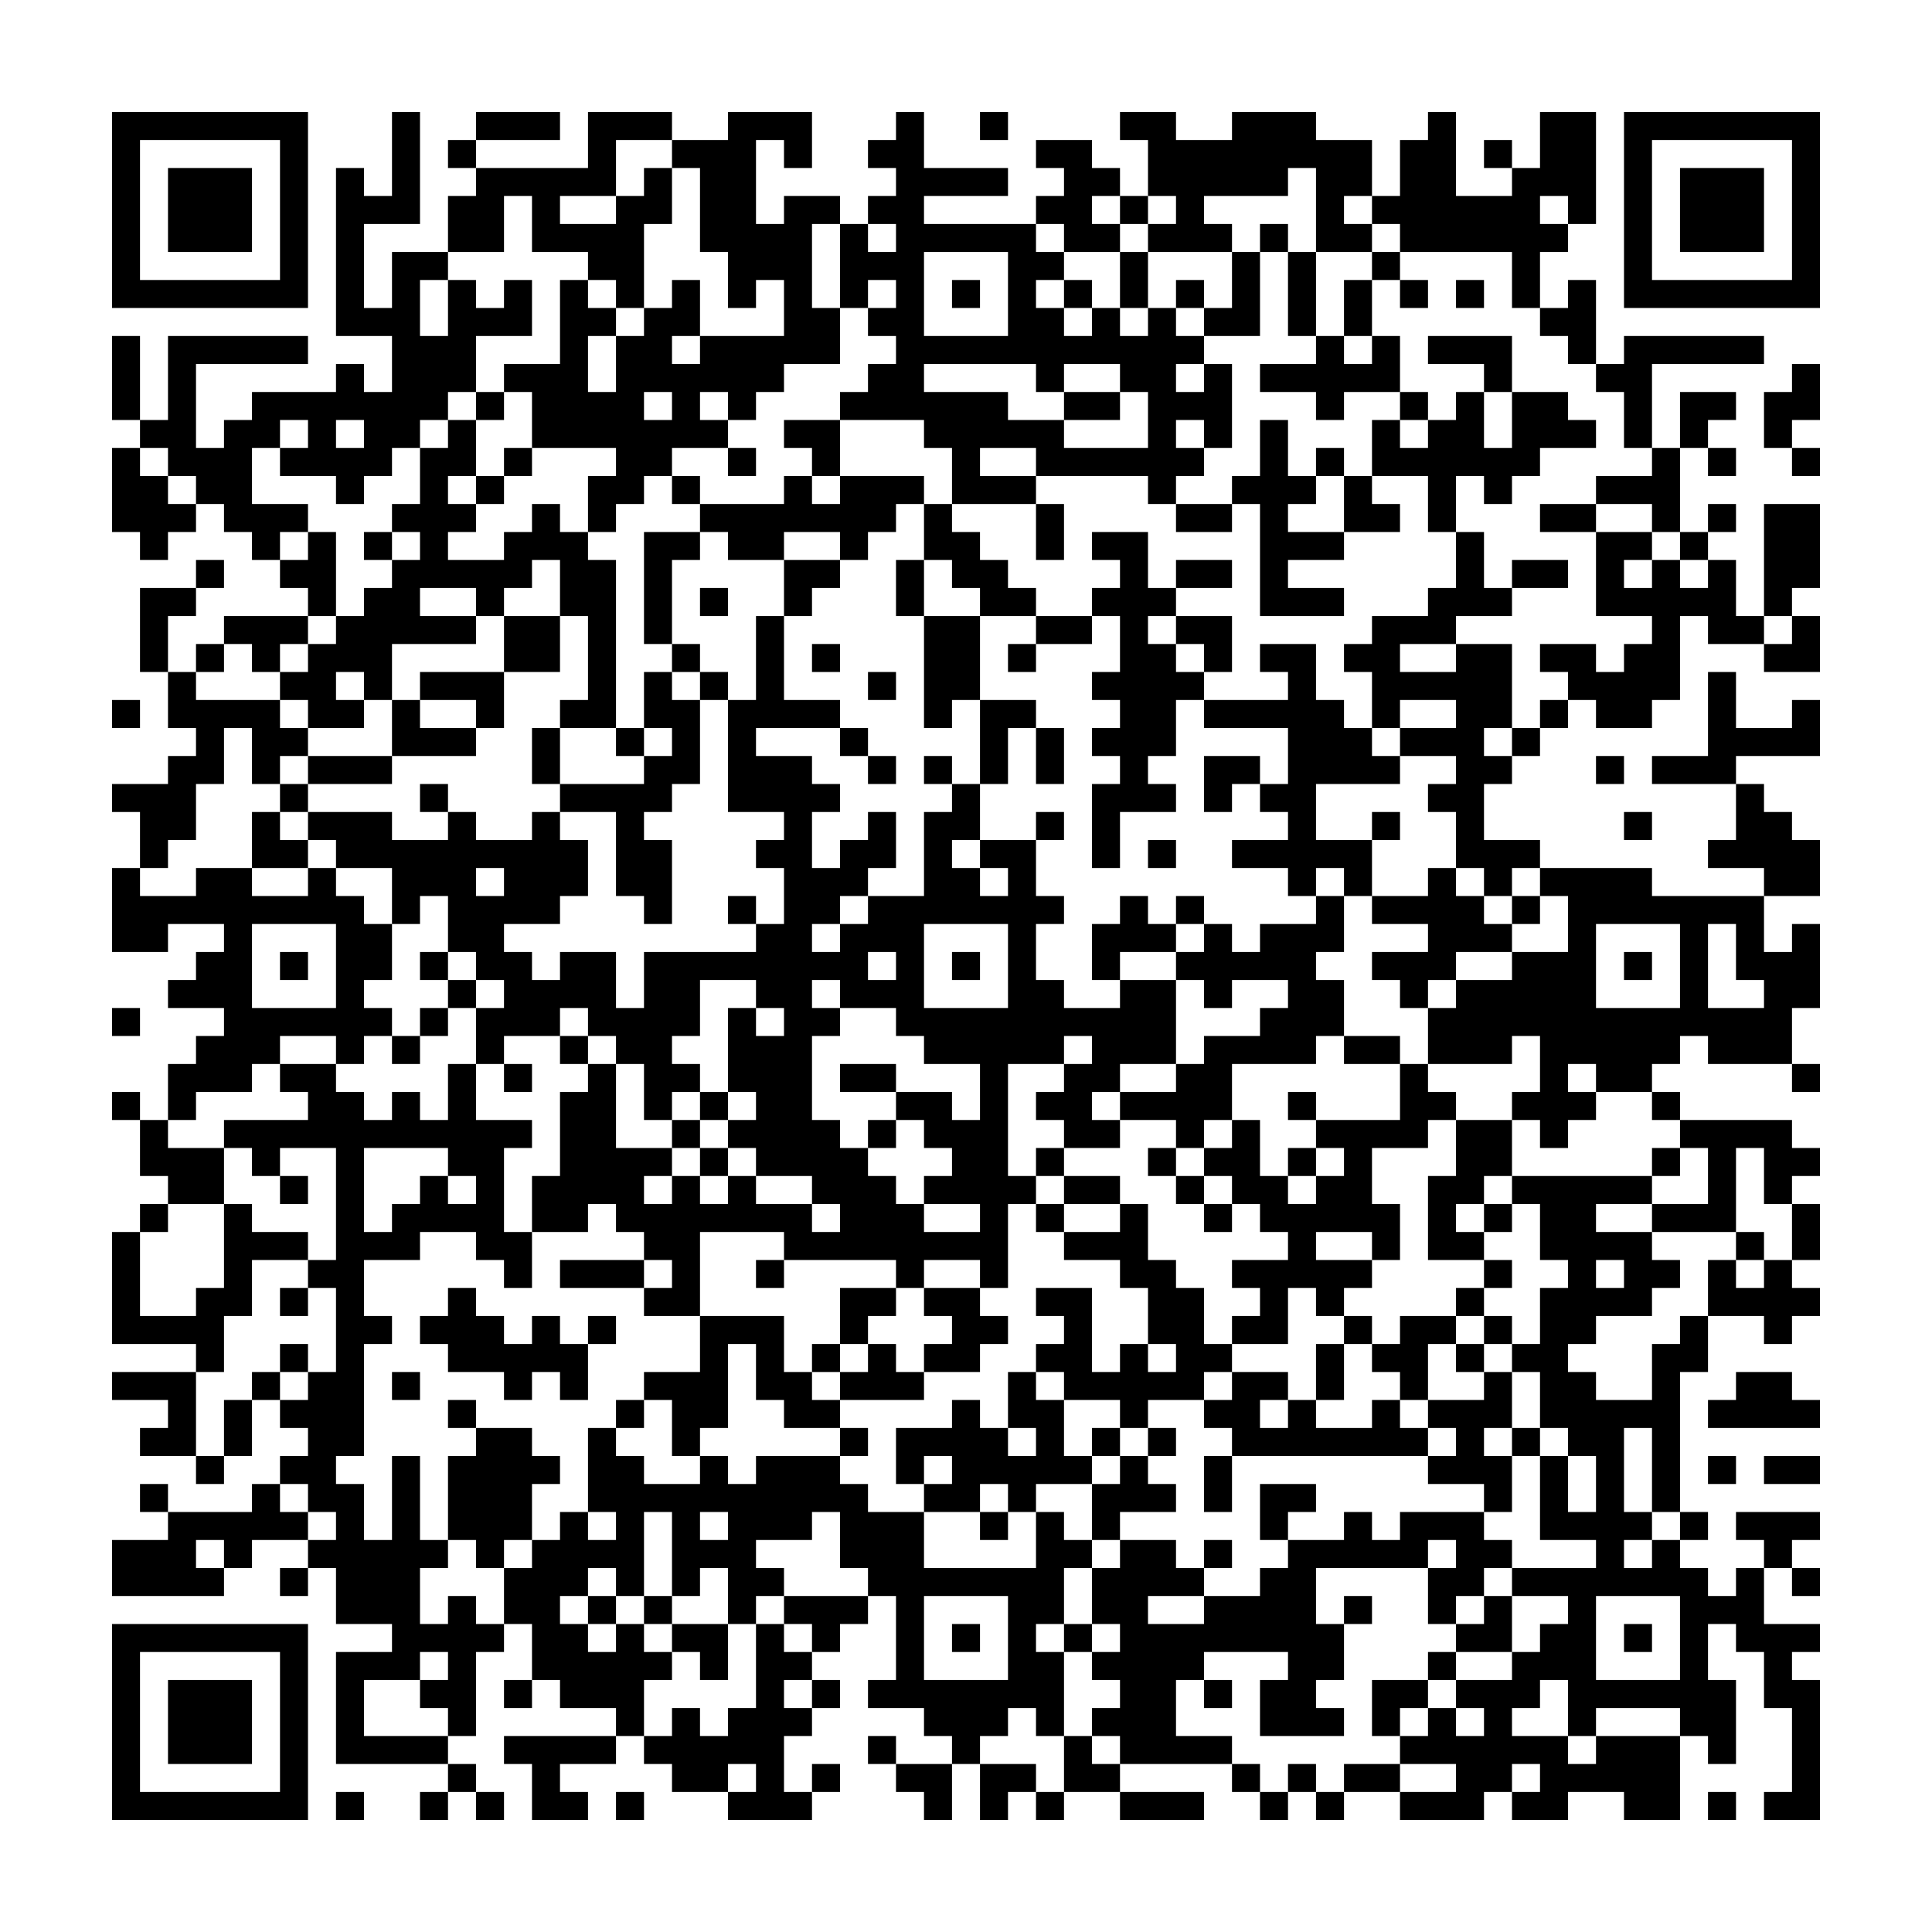
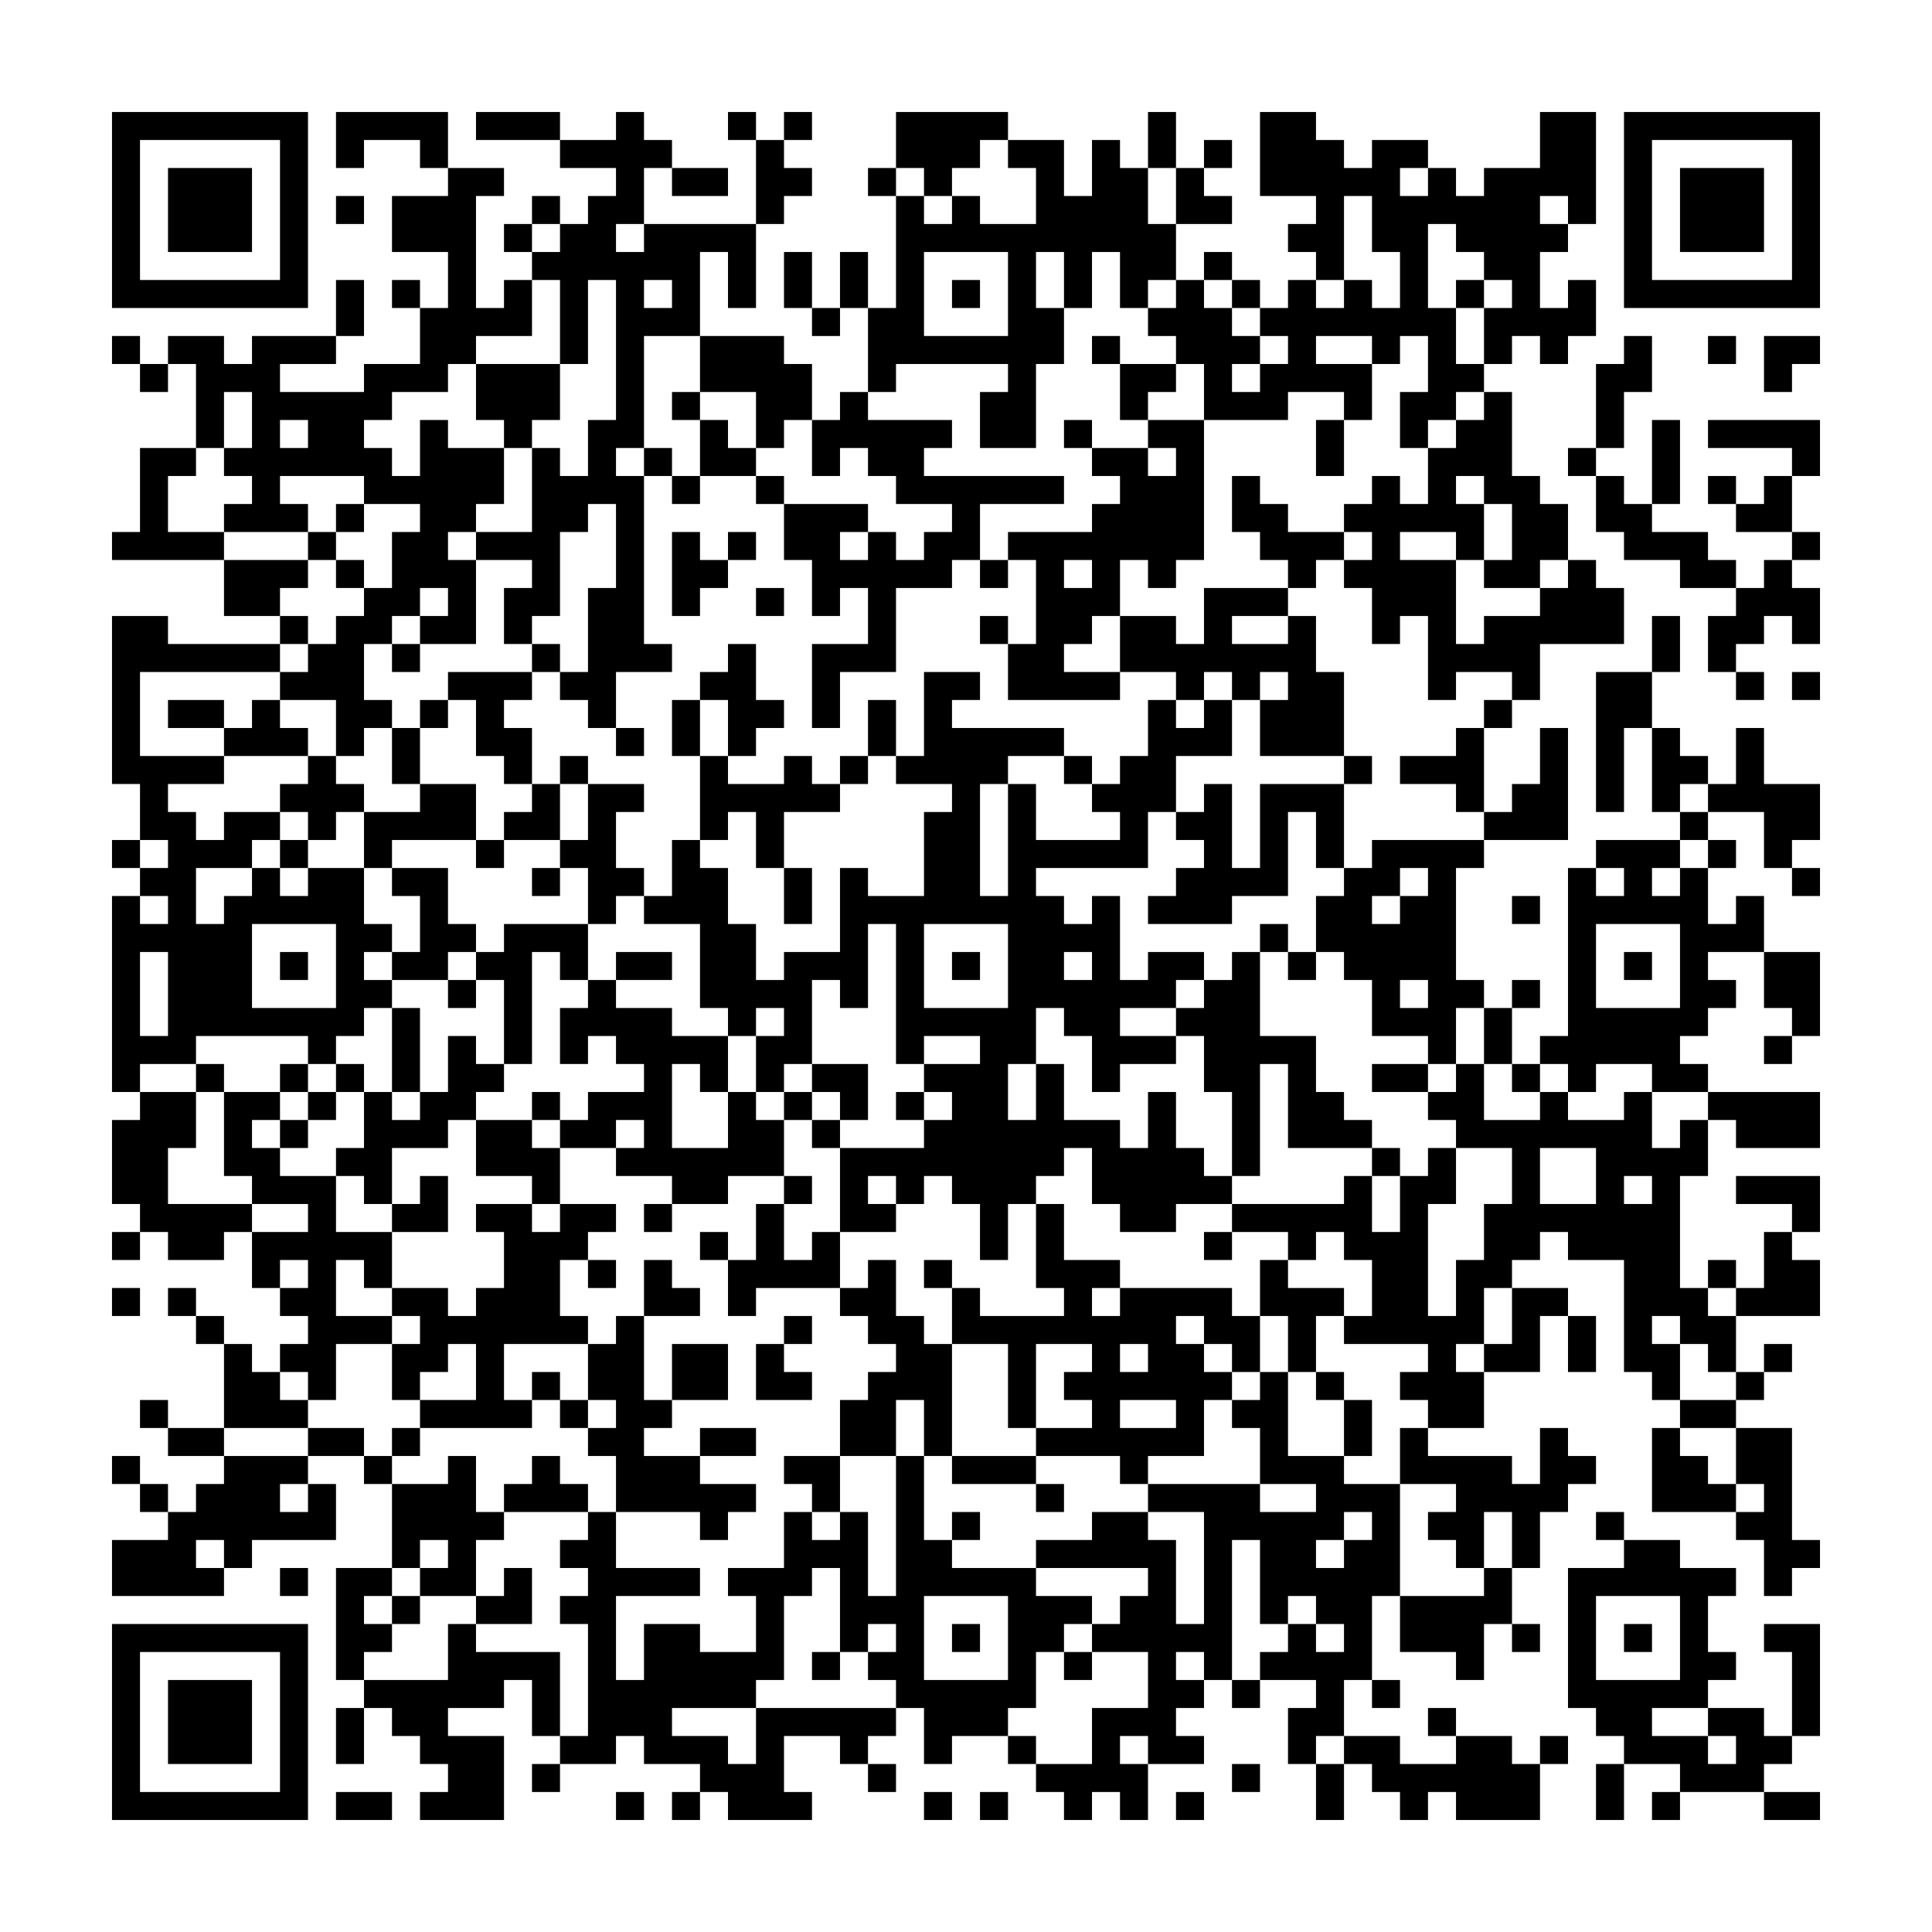
<svg xmlns="http://www.w3.org/2000/svg" viewBox="0 0 69 69">
-   <path d="M4 4h7v7h-7zM14 4h1v4h-2v3h1v-2h2v1h-1v2h1v-2h1v1h1v-1h1v2h-2v2h-1v1h-1v1h-1v1h-1v1h-1v-1h-2v-1h1v-1h-1v1h-1v2h2v1h-1v1h-1v-1h-1v-1h-1v-1h-1v-1h-1v-1h1v-3h5v1h-4v3h1v-1h1v-1h3v-1h1v1h1v-2h-2v-6h1v1h1zM17 4h3v1h-3zM21 4h3v1h-2v2h-2v1h2v-1h1v-1h1v2h-1v3h-1v-1h-1v-1h-2v-2h-1v2h-2v-2h1v-1h4zM26 4h3v2h-1v-1h-1v3h1v-1h2v1h-1v3h1v2h-2v1h-1v1h-1v-1h-1v1h1v1h-2v1h-1v1h-1v1h-1v-2h1v-1h-3v-2h-1v-1h2v-3h1v1h1v1h-1v2h1v-2h1v-1h1v-1h1v2h-1v1h1v-1h3v-2h-1v1h-1v-2h-1v-3h-1v-1h2zM32 4h1v2h3v1h-3v1h4v1h1v1h-1v1h1v1h1v-1h1v1h1v-1h1v1h1v1h-1v1h1v-1h1v3h-1v-1h-1v1h1v1h-1v1h-1v-1h-4v-1h-2v1h2v1h-3v-2h-1v-1h-3v-1h1v-1h1v-1h-1v-1h1v-1h-1v1h-1v-3h1v1h1v-1h-1v-1h1v-1h-1v-1h1zM35 4h1v1h-1zM40 4h2v1h2v-1h3v1h2v2h-1v1h1v1h-2v-3h-1v1h-3v1h1v1h-3v-1h1v-1h-1v-2h-1zM51 4h1v3h2v-1h1v-2h2v4h-1v-1h-1v1h1v1h-1v2h-1v-2h-4v-1h-1v-1h1v-2h1zM58 4h7v7h-7zM5 5v5h5v-5zM16 5h1v1h-1zM37 5h2v1h1v1h-1v1h1v1h-2v-1h-1v-1h1v-1h-1zM53 5h1v1h-1zM59 5v5h5v-5zM6 6h3v3h-3zM60 6h3v3h-3zM40 7h1v1h-1zM45 8h1v1h-1zM33 9v3h3v-3zM40 9h1v2h-1zM44 9h1v3h-2v-1h1zM46 9h1v3h-1zM49 9h1v1h-1zM34 10h1v1h-1zM38 10h1v1h-1zM42 10h1v1h-1zM48 10h1v2h-1zM50 10h1v1h-1zM52 10h1v1h-1zM56 10h1v3h-1v-1h-1v-1h1zM4 12h1v3h-1zM47 12h1v1h1v-1h1v2h-2v1h-1v-1h-2v-1h2zM51 12h3v2h-1v-1h-2zM58 12h5v1h-4v3h-1v-2h-1v-1h1zM33 13v1h3v1h2v1h3v-2h-1v-1h-2v1h-1v-1zM64 13h1v2h-1v1h-1v-2h1zM17 14h1v1h-1zM23 14v1h1v-1zM38 14h2v1h-2zM50 14h1v1h-1zM52 14h1v2h1v-2h2v1h1v1h-2v1h-1v1h-1v-1h-1v2h-1v-2h-2v-2h1v1h1v-1h1zM60 14h2v1h-1v1h-1zM12 15v1h1v-1zM16 15h1v2h-1v1h1v1h-1v1h2v-1h1v-1h1v1h1v1h1v6h-2v-1h1v-3h-1v-2h-1v1h-1v1h-1v-1h-2v1h2v1h-3v2h-1v-1h-1v1h1v1h-2v-1h-1v-1h1v-1h1v-1h1v-1h1v-1h1v-1h-1v-1h1v-2h1zM28 15h2v2h-1v-1h-1zM45 15h1v2h1v1h-1v1h2v1h-2v1h2v1h-3v-4h-1v-1h1zM4 16h1v1h1v1h1v1h-1v1h-1v-1h-1zM18 16h1v1h-1zM26 16h1v1h-1zM47 16h1v1h-1zM59 16h1v3h-1v-1h-2v-1h2zM61 16h1v1h-1zM64 16h1v1h-1zM17 17h1v1h-1zM24 17h1v1h-1zM28 17h1v1h1v-1h3v1h-1v1h-1v1h-1v-1h-2v1h-2v-1h-1v-1h3zM48 17h1v1h1v1h-2zM33 18h1v1h1v1h1v1h1v1h-2v-1h-1v-1h-1zM37 18h1v2h-1zM42 18h2v1h-2zM55 18h2v1h-2zM61 18h1v1h-1zM63 18h2v3h-1v1h-1zM11 19h1v3h-1v-1h-1v-1h1zM13 19h1v1h-1zM23 19h2v1h-1v3h-1zM39 19h2v2h1v1h-1v1h1v1h1v1h-1v2h-1v1h1v1h-2v2h-1v-3h1v-1h-1v-1h1v-1h-1v-1h1v-2h-1v-1h1v-1h-1zM52 19h1v2h1v1h-2v1h-2v1h2v-1h2v3h-1v1h1v1h-1v2h2v1h-1v1h-1v-1h-1v-2h-1v-1h1v-1h-2v-1h2v-1h-2v1h-1v-2h-1v-1h1v-1h2v-1h1zM57 19h2v1h-1v1h1v-1h1v1h1v-1h1v2h1v1h-2v-1h-1v3h-1v1h-2v-1h-1v-1h-1v-1h2v1h1v-1h1v-1h-2zM60 19h1v1h-1zM7 20h1v1h-1zM28 20h2v1h-1v1h-1zM32 20h1v2h-1zM42 20h2v1h-2zM54 20h2v1h-2zM5 21h2v1h-1v2h-1zM25 21h1v1h-1zM8 22h3v1h-1v1h-1v-1h-1zM18 22h2v2h-2zM27 22h1v3h2v1h-3v1h2v1h1v1h-1v2h1v-1h1v-1h1v2h-1v1h-1v1h-1v1h1v-1h1v-1h2v-3h1v-1h1v2h-1v1h1v1h1v-1h-1v-1h2v2h1v1h-1v2h1v1h2v-1h2v3h-2v1h-1v1h1v1h-2v-1h-1v-1h1v-1h1v-1h-1v1h-2v4h1v1h-1v3h-1v-1h-2v1h-1v-1h-4v-1h-3v3h-2v-1h1v-1h-1v-1h-1v-1h-1v1h-2v-2h1v-3h1v-1h1v3h2v1h-1v1h1v-1h1v1h1v-1h1v1h2v1h1v-1h-1v-1h-2v-1h-1v-1h1v-1h-1v-3h1v1h1v-1h-1v-1h-2v2h-1v1h1v1h-1v1h-1v-2h-1v-1h-1v-1h-1v1h-2v1h-1v-2h1v-1h-1v-1h-1v-2h-1v1h-1v-2h-2v-1h-1v-1h3v1h2v-1h1v1h2v-1h1v1h1v2h-1v1h-2v1h1v1h1v-1h2v2h1v-2h4v-1h1v-2h-1v-1h1v-1h-2v-4h1zM33 22h2v3h-1v1h-1zM37 22h2v1h-2zM42 22h2v2h-1v-1h-1zM64 22h1v2h-2v-1h1zM7 23h1v1h-1zM24 23h1v1h-1zM29 23h1v1h-1zM36 23h1v1h-1zM45 23h2v2h1v1h1v1h1v1h-3v2h2v2h-1v-1h-1v1h-1v-1h-2v-1h2v-1h-1v-1h1v-2h-3v-1h3v-1h-1zM6 24h1v1h3v1h1v1h-1v1h-1v-2h-1v2h-1v2h-1v1h-1v-2h-1v-1h2v-1h1v-1h-1zM15 24h3v2h-1v-1h-2zM23 24h1v1h1v3h-1v1h-1v1h1v3h-1v-1h-1v-3h-2v-1h3v-1h1v-1h-1zM25 24h1v1h-1zM31 24h1v1h-1zM61 24h1v2h2v-1h1v2h-3v1h-3v-1h2zM4 25h1v1h-1zM14 25h1v1h2v1h-3zM35 25h2v1h-1v2h-1zM55 25h1v1h-1zM19 26h1v2h-1zM22 26h1v1h-1zM30 26h1v1h-1zM37 26h1v2h-1zM54 26h1v1h-1zM11 27h3v1h-3zM31 27h1v1h-1zM33 27h1v1h-1zM43 27h2v1h-1v1h-1zM57 27h1v1h-1zM10 28h1v1h-1zM15 28h1v1h-1zM62 28h1v1h1v1h1v2h-2v-1h-2v-1h1zM9 29h1v1h1v1h-2zM37 29h1v1h-1zM49 29h1v1h-1zM58 29h1v1h-1zM41 30h1v1h-1zM4 31h1v1h2v-1h2v1h2v-1h1v1h1v1h1v2h-1v1h1v1h-1v1h-1v-1h-2v1h-1v1h-2v1h-1v-2h1v-1h1v-1h-2v-1h1v-1h1v-1h-2v1h-2zM17 31v1h1v-1zM51 31h1v1h1v1h1v1h-2v1h-1v1h-1v-1h-1v-1h2v-1h-2v-1h2zM55 31h4v1h4v2h1v-1h1v3h-1v2h-3v-1h-1v1h-1v1h-2v-1h-1v1h1v1h-1v1h-1v-1h-1v-1h1v-2h-1v1h-3v-2h1v-1h2v-1h2v-2h-1zM26 32h1v1h-1zM40 32h1v1h1v1h-2v1h-1v-2h1zM42 32h1v1h-1zM47 32h1v2h-1v1h1v2h-1v1h-3v2h-1v1h-1v-1h-2v-1h2v-1h1v-1h2v-1h1v-1h-2v1h-1v-1h-1v-1h1v-1h1v1h1v-1h2zM54 32h1v1h-1zM9 33v3h3v-3zM33 33v3h3v-3zM57 33v3h3v-3zM61 33v3h2v-1h-1v-2zM10 34h1v1h-1zM15 34h1v1h-1zM31 34v1h1v-1zM34 34h1v1h-1zM58 34h1v1h-1zM16 35h1v1h-1zM29 35v1h1v1h-1v3h1v1h1v1h1v1h1v1h2v-1h-2v-1h1v-1h-1v-1h-1v-1h2v1h1v-2h-2v-1h-1v-1h-2v-1zM4 36h1v1h-1zM15 36h1v1h-1zM14 37h1v1h-1zM20 37h1v1h-1zM48 37h2v1h-2zM10 38h2v1h1v1h1v-1h1v1h1v-2h1v2h2v1h-1v3h1v2h-1v-1h-1v-1h-2v1h-2v2h1v1h-1v4h-1v1h1v2h1v-3h1v3h1v1h-1v2h1v-1h1v1h1v1h-1v3h-1v-1h-1v-1h1v-1h-1v1h-2v2h3v1h-4v-4h2v-1h-2v-2h-1v-1h1v-1h-1v-1h-1v-1h1v-1h-1v-1h1v-1h1v-3h-1v-1h1v-4h-2v1h-1v-1h-1v-1h3v-1h-1zM18 38h1v1h-1zM30 38h2v1h-2zM50 38h1v1h1v1h-1v1h-2v2h1v2h-1v-1h-2v1h2v1h-1v1h-1v-1h-1v2h-2v-1h1v-1h-1v-1h2v-1h-1v-1h-1v-1h-1v-1h1v-1h1v2h1v1h1v-1h1v-1h-1v-1h3zM64 38h1v1h-1zM4 39h1v1h-1zM25 39h1v1h-1zM46 39h1v1h-1zM59 39h1v1h-1zM5 40h1v1h2v2h-2v-1h-1zM24 40h1v1h-1zM31 40h1v1h-1zM52 40h2v2h-1v1h-1v1h1v1h-2v-3h1zM60 40h4v1h1v1h-1v1h-1v-2h-1v3h-3v-1h2v-2h-1zM13 41v3h1v-1h1v-1h1v1h1v-1h-1v-1zM25 41h1v1h-1zM37 41h1v1h-1zM41 41h1v1h-1zM46 41h1v1h-1zM59 41h1v1h-1zM10 42h1v1h-1zM38 42h2v1h-2zM42 42h1v1h-1zM54 42h5v1h-2v1h2v1h1v1h-1v1h-2v1h-1v1h1v1h2v-2h1v-1h1v2h-1v5h-1v-3h-1v3h1v1h-1v1h1v-1h1v1h1v1h1v-1h1v2h2v1h-1v1h1v5h-2v-1h1v-3h-1v-2h-1v-1h-1v2h1v3h-1v-1h-1v-1h-3v1h-1v-2h-1v1h-1v1h2v1h1v-1h3v3h-2v-1h-2v1h-2v-1h1v-1h-1v1h-1v1h-3v-1h2v-1h-2v-1h1v-1h1v1h1v-1h-1v-1h2v-1h1v-1h1v-1h-2v-1h3v-1h-2v-3h1v2h1v-2h-1v-1h-1v-2h-1v-1h1v-2h1v-1h-1v-2h-1zM5 43h1v1h-1zM8 43h1v1h2v1h-2v2h-1v2h-1v-1h-3v-4h1v3h2v-1h1zM37 43h1v1h-1zM40 43h1v2h1v1h1v2h1v1h-1v1h-2v1h-1v-1h-2v-1h-1v-1h1v-1h-1v-1h2v3h1v-1h1v1h1v-1h-1v-2h-1v-1h-2v-1h2zM43 43h1v1h-1zM53 43h1v1h-1zM64 43h1v2h-1zM62 44h1v1h-1zM20 45h3v1h-3zM27 45h1v1h-1zM53 45h1v1h-1zM57 45v1h1v-1zM61 45h1v1h1v-1h1v1h1v1h-1v1h-1v-1h-2zM10 46h1v1h-1zM16 46h1v1h1v1h1v-1h1v1h1v2h-1v-1h-1v1h-1v-1h-2v-1h-1v-1h1zM30 46h2v1h-1v1h-1zM33 46h2v1h1v1h-1v1h-2v-1h1v-1h-1zM52 46h1v1h-1zM21 47h1v1h-1zM25 47h3v2h1v1h1v1h-2v-1h-1v-2h-1v3h-1v1h-1v-2h-1v-1h2zM48 47h1v1h-1zM50 47h2v1h-1v2h-1v-1h-1v-1h1zM53 47h1v1h-1zM10 48h1v1h-1zM29 48h1v1h-1zM31 48h1v1h1v1h-3v-1h1zM47 48h1v2h-1zM52 48h1v1h-1zM4 49h3v3h-2v-1h1v-1h-2zM9 49h1v1h-1zM14 49h1v1h-1zM36 49h1v1h1v2h1v1h-2v1h-1v-1h-1v1h-2v-1h1v-1h-1v1h-1v-2h2v-1h1v1h1v1h1v-1h-1zM44 49h2v1h-1v1h1v-1h1v1h2v-1h1v1h1v1h-7v-1h-1v-1h1zM53 49h1v2h-1v1h1v2h-1v-1h-2v-1h1v-1h-1v-1h2zM62 49h2v1h1v1h-4v-1h1zM8 50h1v2h-1zM16 50h1v1h-1zM22 50h1v1h-1zM17 51h2v1h1v1h-1v2h-1v1h-1v-1h-1v-3h1zM21 51h1v1h1v1h2v-1h1v1h1v-1h3v1h1v1h2v2h4v-2h1v1h1v1h-1v2h-1v1h1v3h-1v-1h-1v1h-1v1h-1v-1h-1v-1h-2v-1h1v-3h-1v-1h-1v-2h-1v1h-2v1h1v1h-1v1h-1v-2h-1v1h-1v-3h-1v3h-1v-1h-1v1h-1v1h1v1h1v-1h1v1h1v1h-1v2h-1v-1h-2v-1h-1v-2h-1v-2h1v-1h1v-1h1v1h1v-1h-1zM30 51h1v1h-1zM39 51h1v1h-1zM41 51h1v1h-1zM54 51h1v1h-1zM7 52h1v1h-1zM40 52h1v1h1v1h-2v1h-1v-2h1zM43 52h1v2h-1zM61 52h1v1h-1zM63 52h2v1h-2zM5 53h1v1h-1zM9 53h1v1h1v1h-2v1h-1v-1h-1v1h1v1h-4v-2h2v-1h3zM45 53h2v1h-1v1h-1zM25 54v1h1v-1zM35 54h1v1h-1zM48 54h1v1h1v-1h3v1h1v1h-1v1h-1v1h-1v-2h1v-1h-1v1h-4v2h1v2h-1v1h1v1h-3v-2h1v-1h-3v1h-1v2h2v1h-4v-1h-1v-1h1v-1h-1v-1h1v-1h-1v-2h1v-1h2v1h1v1h-2v1h2v-1h2v-1h1v-1h2zM60 54h1v1h-1zM62 54h3v1h-1v1h-1v-1h-1zM43 55h1v1h-1zM10 56h1v1h-1zM64 56h1v1h-1zM21 57h1v1h-1zM23 57h1v1h-1zM28 57h3v1h-1v1h-1v-1h-1zM33 57v3h3v-3zM48 57h1v1h-1zM53 57h1v2h-2v-1h1zM57 57v3h3v-3zM4 58h7v7h-7zM24 58h2v2h-1v-1h-1zM27 58h1v1h1v1h-1v1h1v1h-1v2h1v1h-3v-1h1v-1h-1v1h-2v-1h-1v-1h1v-1h1v1h1v-1h1zM34 58h1v1h-1zM38 58h1v1h-1zM58 58h1v1h-1zM5 59v5h5v-5zM51 59h1v1h-1zM6 60h3v3h-3zM18 60h1v1h-1zM29 60h1v1h-1zM43 60h1v1h-1zM49 60h2v1h-1v1h-1zM18 62h4v1h-2v1h1v1h-2v-2h-1zM31 62h1v1h-1zM38 62h1v1h1v1h-2zM16 63h1v1h-1zM29 63h1v1h-1zM32 63h2v2h-1v-1h-1zM35 63h2v1h-1v1h-1zM44 63h1v1h-1zM46 63h1v1h-1zM48 63h2v1h-2zM12 64h1v1h-1zM15 64h1v1h-1zM17 64h1v1h-1zM22 64h1v1h-1zM37 64h1v1h-1zM40 64h3v1h-3zM45 64h1v1h-1zM47 64h1v1h-1zM61 64h1v1h-1z" />
+   <path d="M4 4h7v7h-7zM12 4h4v2h-1v-1h-2v1h-1zM17 4h3v1h-3zM22 4h1v1h1v1h-1v2h-1v1h1v-1h4v3h-1v-2h-1v3h-2v4h-1v1h1v6h1v1h-2v2h-1v-1h-1v-1h1v-3h1v-3h-1v1h-1v3h-1v1h-1v-2h1v-1h-2v-1h2v-3h1v1h1v-2h1v-5h-1v3h-1v-3h-1v-1h1v-1h1v-1h1v-1h-2v-1h2zM26 4h1v1h-1zM28 4h1v1h-1zM32 4h4v1h-1v1h-1v1h-1v-1h-1zM41 4h1v2h-1zM45 4h2v1h1v1h1v-1h2v1h-1v1h1v-1h1v1h1v-1h2v-2h2v4h-1v-1h-1v1h1v1h-1v2h1v-1h1v2h-1v1h-1v-1h-1v1h-1v-2h1v-1h-1v-1h-1v-1h-1v3h1v2h1v1h-1v1h-1v1h-1v-2h1v-2h-1v1h-1v-1h-2v1h2v2h-1v-1h-2v1h-3v-2h-1v-1h-1v-1h1v-1h1v1h1v1h1v1h-1v1h1v-1h1v-1h-1v-1h1v-1h1v1h1v-1h1v1h1v-2h-1v-2h-1v3h-1v-1h-1v-1h1v-1h-2zM58 4h7v7h-7zM5 5v5h5v-5zM27 5h1v1h1v1h-1v1h-1zM36 5h2v2h1v-2h1v1h1v2h1v2h-1v1h-1v-2h-1v2h-1v-2h-1v2h1v2h-1v3h-2v-2h1v-1h-4v1h-1v-3h1v-4h1v1h1v-1h1v1h2v-2h-1zM43 5h1v1h-1zM59 5v5h5v-5zM6 6h3v3h-3zM16 6h2v1h-1v4h1v-1h1v2h-2v1h-1v1h-2v1h-1v1h1v1h1v-2h1v1h2v2h-1v1h-1v1h1v3h-2v-1h1v-1h-1v1h-1v1h-1v2h1v1h-1v1h-1v-2h-2v-1h1v-1h1v-1h1v-1h1v-2h1v-1h-2v-1h-3v1h1v1h-3v-1h1v-1h-1v-1h1v-2h-1v2h-1v-3h-1v-1h2v1h1v-1h3v1h-2v1h3v-1h2v-2h1v-2h-2v-2h2zM24 6h2v1h-2zM31 6h1v1h-1zM42 6h1v1h1v1h-2zM60 6h3v3h-3zM12 7h1v1h-1zM19 7h1v1h-1zM18 8h1v1h-1zM28 9h1v2h-1zM30 9h1v2h-1zM33 9v3h3v-3zM43 9h1v1h-1zM12 10h1v2h-1zM14 10h1v1h-1zM23 10v1h1v-1zM34 10h1v1h-1zM44 10h1v1h-1zM52 10h1v1h-1zM29 11h1v1h-1zM4 12h1v1h-1zM25 12h3v1h1v2h-1v1h-1v-2h-2zM39 12h1v1h-1zM58 12h1v2h-1v2h-1v-3h1zM61 12h1v1h-1zM63 12h2v1h-1v1h-1zM5 13h1v1h-1zM17 13h3v2h-1v1h-1v-1h-1zM40 13h2v1h-1v1h-1zM24 14h1v1h-1zM30 14h1v1h3v1h-1v1h5v1h-3v2h-1v1h-2v3h-2v2h-1v-3h2v-2h-1v1h-1v-2h-1v-2h3v1h-1v1h1v-1h1v1h1v-1h1v-1h-2v-1h-1v-1h-1v1h-1v-2h1zM53 14h1v3h1v1h1v2h-1v1h-2v-1h1v-2h-1v-1h-1v1h1v2h-1v-1h-2v1h2v3h1v-1h2v-1h1v-1h1v1h1v2h-3v2h-1v-1h-2v1h-1v-3h-1v1h-1v-2h-1v-1h1v-1h-1v-1h1v-1h1v1h1v-2h1v-1h1zM10 15v1h1v-1zM25 15h1v1h1v1h-2zM38 15h1v1h-1zM41 15h2v5h-1v1h-1v-1h-1v2h-1v1h-1v1h2v1h-4v-2h1v-3h-1v-1h3v-1h1v-1h-1v-1h2v1h1v-1h-1zM47 15h1v2h-1zM59 15h1v3h-1zM61 15h4v2h-1v-1h-3zM5 16h2v1h-1v2h2v1h-4v-1h1zM23 16h1v1h-1zM56 16h1v1h-1zM24 17h1v1h-1zM27 17h1v1h-1zM44 17h1v1h1v1h2v1h-1v1h-1v-1h-1v-1h-1zM57 17h1v1h1v1h2v1h1v1h-2v-1h-2v-1h-1zM61 17h1v1h-1zM63 17h1v2h-2v-1h1zM12 18h1v1h-1zM11 19h1v1h-1zM24 19h1v1h1v1h-1v1h-1zM26 19h1v1h-1zM64 19h1v1h-1zM8 20h3v1h-1v1h-2zM12 20h1v1h-1zM35 20h1v1h-1zM38 20v1h1v-1zM63 20h1v1h1v2h-1v-1h-1v1h-1v1h-1v-2h1v-1h1zM27 21h1v1h-1zM43 21h3v1h-2v1h2v-1h1v2h1v3h-3v-2h1v-1h-1v1h-1v-1h-1v1h-1v-1h-2v-2h2v1h1zM4 22h2v1h4v1h-5v3h3v1h-2v1h1v1h1v-1h2v1h-1v1h-2v2h1v-1h1v-1h1v1h1v-1h2v2h1v1h-1v1h1v1h-1v1h-1v1h-1v-1h-4v1h-2v1h-1v-7h1v1h1v-1h-1v-1h1v-1h-1v-2h-1zM10 22h1v1h-1zM35 22h1v1h-1zM59 22h1v2h-1zM14 23h1v1h-1zM19 23h1v1h-1zM26 23h1v2h1v1h-1v1h-1v-2h-1v-1h1zM16 24h3v1h-1v1h1v2h-1v-1h-1v-2h-1zM33 24h2v1h-1v1h4v1h-2v1h-1v4h1v-4h1v2h3v-1h-1v-1h1v-1h1v-2h1v1h1v-1h1v2h-2v2h-1v2h-4v1h1v1h1v-1h1v3h1v-1h2v1h-1v1h-2v1h2v1h-2v1h-1v-2h-1v-1h-1v2h-1v2h1v-2h1v2h2v1h1v-2h1v2h1v1h1v1h-2v1h-2v-1h-1v-2h-1v1h-1v1h-1v2h-1v-2h-1v-1h-1v1h-1v-1h-1v1h1v1h-2v-3h3v-1h1v-1h-1v-1h2v-1h-2v1h-1v-5h-1v3h-1v-1h-1v3h-1v1h-1v-2h1v-1h-1v1h-1v-1h-1v-3h-2v-1h1v-2h1v1h1v2h1v2h1v-1h2v-3h1v1h2v-3h1v-1h-2v-1h1zM57 24h2v2h-1v3h-1zM62 24h1v1h-1zM64 24h1v1h-1zM6 25h2v1h-2zM9 25h1v1h1v1h-3v-1h1zM15 25h1v1h-1zM24 25h1v2h-1zM31 25h1v2h-1zM53 25h1v1h-1zM14 26h1v2h-1zM22 26h1v1h-1zM52 26h1v3h-1v-1h-2v-1h2zM55 26h1v4h-3v-1h1v-1h1zM59 26h1v1h1v1h-1v1h-1zM62 26h1v2h2v2h-1v1h-1v-2h-2v-1h1zM11 27h1v1h1v1h-1v1h-1v-1h-1v-1h1zM20 27h1v1h-1zM25 27h1v1h2v-1h1v1h1v1h-2v2h-1v-2h-1v1h-1zM30 27h1v1h-1zM38 27h1v1h-1zM48 27h1v1h-1zM15 28h2v2h-3v1h-1v-2h2zM19 28h1v2h-2v-1h1zM21 28h2v1h-1v2h1v1h-1v1h-1v-2h-1v-1h1zM43 28h1v3h1v-3h3v3h-1v-2h-1v3h-2v1h-3v-1h1v-1h1v-1h-1v-1h1zM60 29h1v1h-1zM4 30h1v1h-1zM10 30h1v1h-1zM17 30h1v1h-1zM49 30h4v1h-1v4h1v1h-1v2h-1v-1h-2v-2h-1v-1h-1v-2h1v-1h1zM57 30h3v1h-1v1h1v-1h1v2h1v-1h1v2h-2v1h1v1h-1v1h-1v1h1v1h-2v-1h-2v1h-1v-1h-1v-1h1v-6h1v1h1v-1h-1zM61 30h1v1h-1zM14 31h2v2h1v1h-1v1h-2v-1h1v-2h-1zM19 31h1v1h-1zM28 31h1v2h-1zM50 31v1h-1v1h1v-1h1v-1zM64 31h1v1h-1zM54 32h1v1h-1zM9 33v3h3v-3zM18 33h3v2h-1v-1h-1v4h-1v-3h-1v-1h1zM33 33v3h3v-3zM45 33h1v1h-1zM57 33v3h3v-3zM5 34v3h1v-3zM10 34h1v1h-1zM22 34h2v1h-2zM34 34h1v1h-1zM38 34v1h1v-1zM44 34h1v3h2v2h1v1h1v1h-3v-3h-1v4h-1v-3h-1v-2h-1v-1h1v-1h1zM46 34h1v1h-1zM58 34h1v1h-1zM63 34h2v3h-1v-1h-1zM16 35h1v1h-1zM21 35h1v1h2v1h2v2h-1v-1h-1v3h2v-2h1v1h1v2h-2v1h-2v-1h-2v-1h1v-1h-1v1h-2v-1h1v-1h2v-1h-1v-1h-1v1h-1v-2h1zM50 35v1h1v-1zM54 35h1v1h-1zM14 36h1v3h-1zM53 36h1v2h-1zM16 37h1v1h1v1h-1v1h-1v1h-2v2h-1v-1h-1v-1h1v-2h1v1h1v-1h1zM63 37h1v1h-1zM7 38h1v1h-1zM10 38h1v1h-1zM12 38h1v1h-1zM29 38h2v2h-1v-1h-1zM49 38h2v1h-2zM52 38h1v2h2v-1h1v1h2v-1h1v2h1v-1h1v2h-1v4h1v1h1v2h-1v-1h-1v-1h-1v1h1v2h-1v-1h-1v-4h-2v-1h-1v1h-1v1h-1v2h-1v1h1v2h-2v-1h-1v-1h1v-1h-3v-1h1v-2h-1v-1h-1v1h-1v-1h-2v-1h4v-1h1v2h1v-2h1v-1h1v2h-1v4h1v-2h1v-2h1v-2h-2v-1h-1v-1h1zM54 38h1v1h-1zM5 39h2v2h-1v2h3v1h-1v1h-2v-1h-1v-1h-1v-3h1zM8 39h2v1h-1v1h1v1h2v2h2v2h-1v-1h-1v2h2v1h-2v2h-1v-1h-1v-1h1v-1h-1v-1h1v-1h-1v1h-1v-2h2v-1h-2v-1h-1zM11 39h1v1h-1zM19 39h1v1h-1zM28 39h1v1h-1zM32 39h1v1h-1zM61 39h4v2h-3v-1h-1zM10 40h1v1h-1zM17 40h2v1h1v2h-1v-1h-2zM29 40h1v1h-1zM49 41h1v1h-1zM55 41v2h2v-2zM15 42h1v2h-2v-1h1zM28 42h1v1h-1zM58 42v1h1v-1zM62 42h3v2h-1v-1h-2zM17 43h2v1h1v-1h2v1h-1v1h-1v2h1v1h-3v2h1v1h-4v-1h2v-2h-1v1h-1v1h-1v-2h1v-1h-1v-1h2v1h1v-1h1v-2h-1zM23 43h1v1h-1zM27 43h1v2h1v-1h1v2h-3v1h-1v-2h1zM37 43h1v2h2v1h-1v1h1v-1h4v1h1v2h-1v-1h-1v-1h-1v1h1v1h1v1h-1v2h-2v1h-1v-1h-3v-1h2v-1h-1v-1h1v-1h-2v3h-1v-3h-2v-2h1v1h3v-1h-1zM4 44h1v1h-1zM25 44h1v1h-1zM43 44h1v1h-1zM63 44h1v1h1v2h-3v-1h1zM21 45h1v1h-1zM23 45h1v1h1v1h-2zM31 45h1v2h1v1h1v4h-1v-2h-1v2h-2v-2h1v-1h1v-1h-1v-1h-1v-1h1zM33 45h1v1h-1zM45 45h1v1h2v1h-1v2h-1v-2h-1zM61 45h1v1h-1zM4 46h1v1h-1zM6 46h1v1h-1zM54 46h2v1h-1v2h-2v-1h1zM7 47h1v1h-1zM22 47h1v3h1v1h-1v1h2v1h2v1h-1v1h-1v-1h-3v-2h-1v-1h1v-1h-1v-2h1zM28 47h1v1h-1zM56 47h1v2h-1zM8 48h1v1h1v1h1v1h-3zM24 48h2v2h-2zM27 48h1v1h1v1h-2zM40 48v1h1v-1zM63 48h1v1h-1zM19 49h1v1h-1zM45 49h1v3h2v1h2v4h-1v3h-1v2h-1v1h-1v-2h1v-1h-2v-1h1v-1h1v1h1v-1h-1v-1h-1v1h-1v-3h-1v5h-1v-1h-1v1h1v1h-1v1h1v1h-2v-1h-1v1h1v2h-1v-1h-1v1h-1v-1h-1v-1h2v-2h2v-2h-2v-1h1v-1h1v-1h-4v-1h2v-1h2v1h1v3h1v-4h-2v-1h4v1h2v-1h-2v-2h-1v-1h1zM47 49h1v1h-1zM62 49h1v1h-1zM5 50h1v1h-1zM20 50h1v1h-1zM40 50v1h2v-1zM48 50h1v2h-1zM60 50h2v1h-2zM6 51h2v1h-2zM11 51h2v1h-2zM14 51h1v1h-1zM25 51h2v1h-2zM50 51h1v1h3v1h1v-2h1v1h1v1h-1v1h-1v2h-1v-2h-1v2h-1v-1h-1v-1h1v-1h-2zM59 51h1v1h1v1h1v1h-3zM62 51h2v4h1v1h-1v1h-1v-2h-1v-1h1v-1h-1zM4 52h1v1h-1zM8 52h3v1h-1v1h1v-1h1v2h-3v1h-1v-1h-1v1h1v1h-4v-2h2v-1h1v-1h1zM13 52h1v1h-1zM16 52h1v2h1v1h-1v2h-2v-1h1v-1h-1v1h-1v-3h2zM19 52h1v1h1v1h-3v-1h1zM28 52h2v2h-1v-1h-1zM32 52h1v3h1v1h3v1h2v1h-1v1h-1v2h-1v1h-2v1h-1v-2h-1v-1h-1v-1h1v-1h-1v1h-1v-3h-1v1h-1v3h-1v1h-3v1h2v1h1v-2h5v1h-1v1h-1v-1h-2v2h1v1h-3v-1h-1v-1h-2v-1h-1v1h-2v-1h1v-4h-1v-1h1v-1h-1v-1h1v-1h1v2h3v1h-3v3h1v-2h2v1h2v-2h-1v-1h2v-2h1v1h1v-1h1v3h1zM34 52h3v1h-3zM5 53h1v1h-1zM37 53h1v1h-1zM34 54h1v1h-1zM48 54v1h-1v1h1v-1h1v-1zM57 54h1v1h-1zM58 55h2v1h2v1h-1v2h1v1h-1v1h-2v1h2v1h1v-1h-1v-1h2v1h1v1h-1v1h-3v-1h-2v-1h-1v-1h-1v-5h2zM10 56h1v1h-1zM12 56h2v1h-1v1h1v1h-1v1h-1zM18 56h1v2h-2v-1h1zM53 56h1v2h-1v2h-1v-1h-2v-2h3zM14 57h1v1h-1zM33 57v3h3v-3zM57 57v3h3v-3zM4 58h7v7h-7zM16 58h1v1h3v3h-1v-2h-1v1h-2v1h2v3h-3v-1h1v-1h-1v-1h-1v-1h-1v-1h3zM34 58h1v1h-1zM54 58h1v1h-1zM58 58h1v1h-1zM63 58h2v4h-1v-3h-1zM5 59v5h5v-5zM29 59h1v1h-1zM38 59h1v1h-1zM6 60h3v3h-3zM44 60h1v1h-1zM49 60h1v1h-1zM12 61h1v2h-1zM51 61h1v1h-1zM36 62h1v1h-1zM48 62h2v1h2v-1h2v1h1v2h-3v-1h-1v1h-1v-1h-1v-1h-1zM55 62h1v1h-1zM19 63h1v1h-1zM31 63h1v1h-1zM44 63h1v1h-1zM47 63h1v2h-1zM57 63h1v2h-1zM12 64h2v1h-2zM22 64h1v1h-1zM24 64h1v1h-1zM33 64h1v1h-1zM35 64h1v1h-1zM42 64h1v1h-1zM59 64h1v1h-1zM63 64h2v1h-2z" />
</svg>
